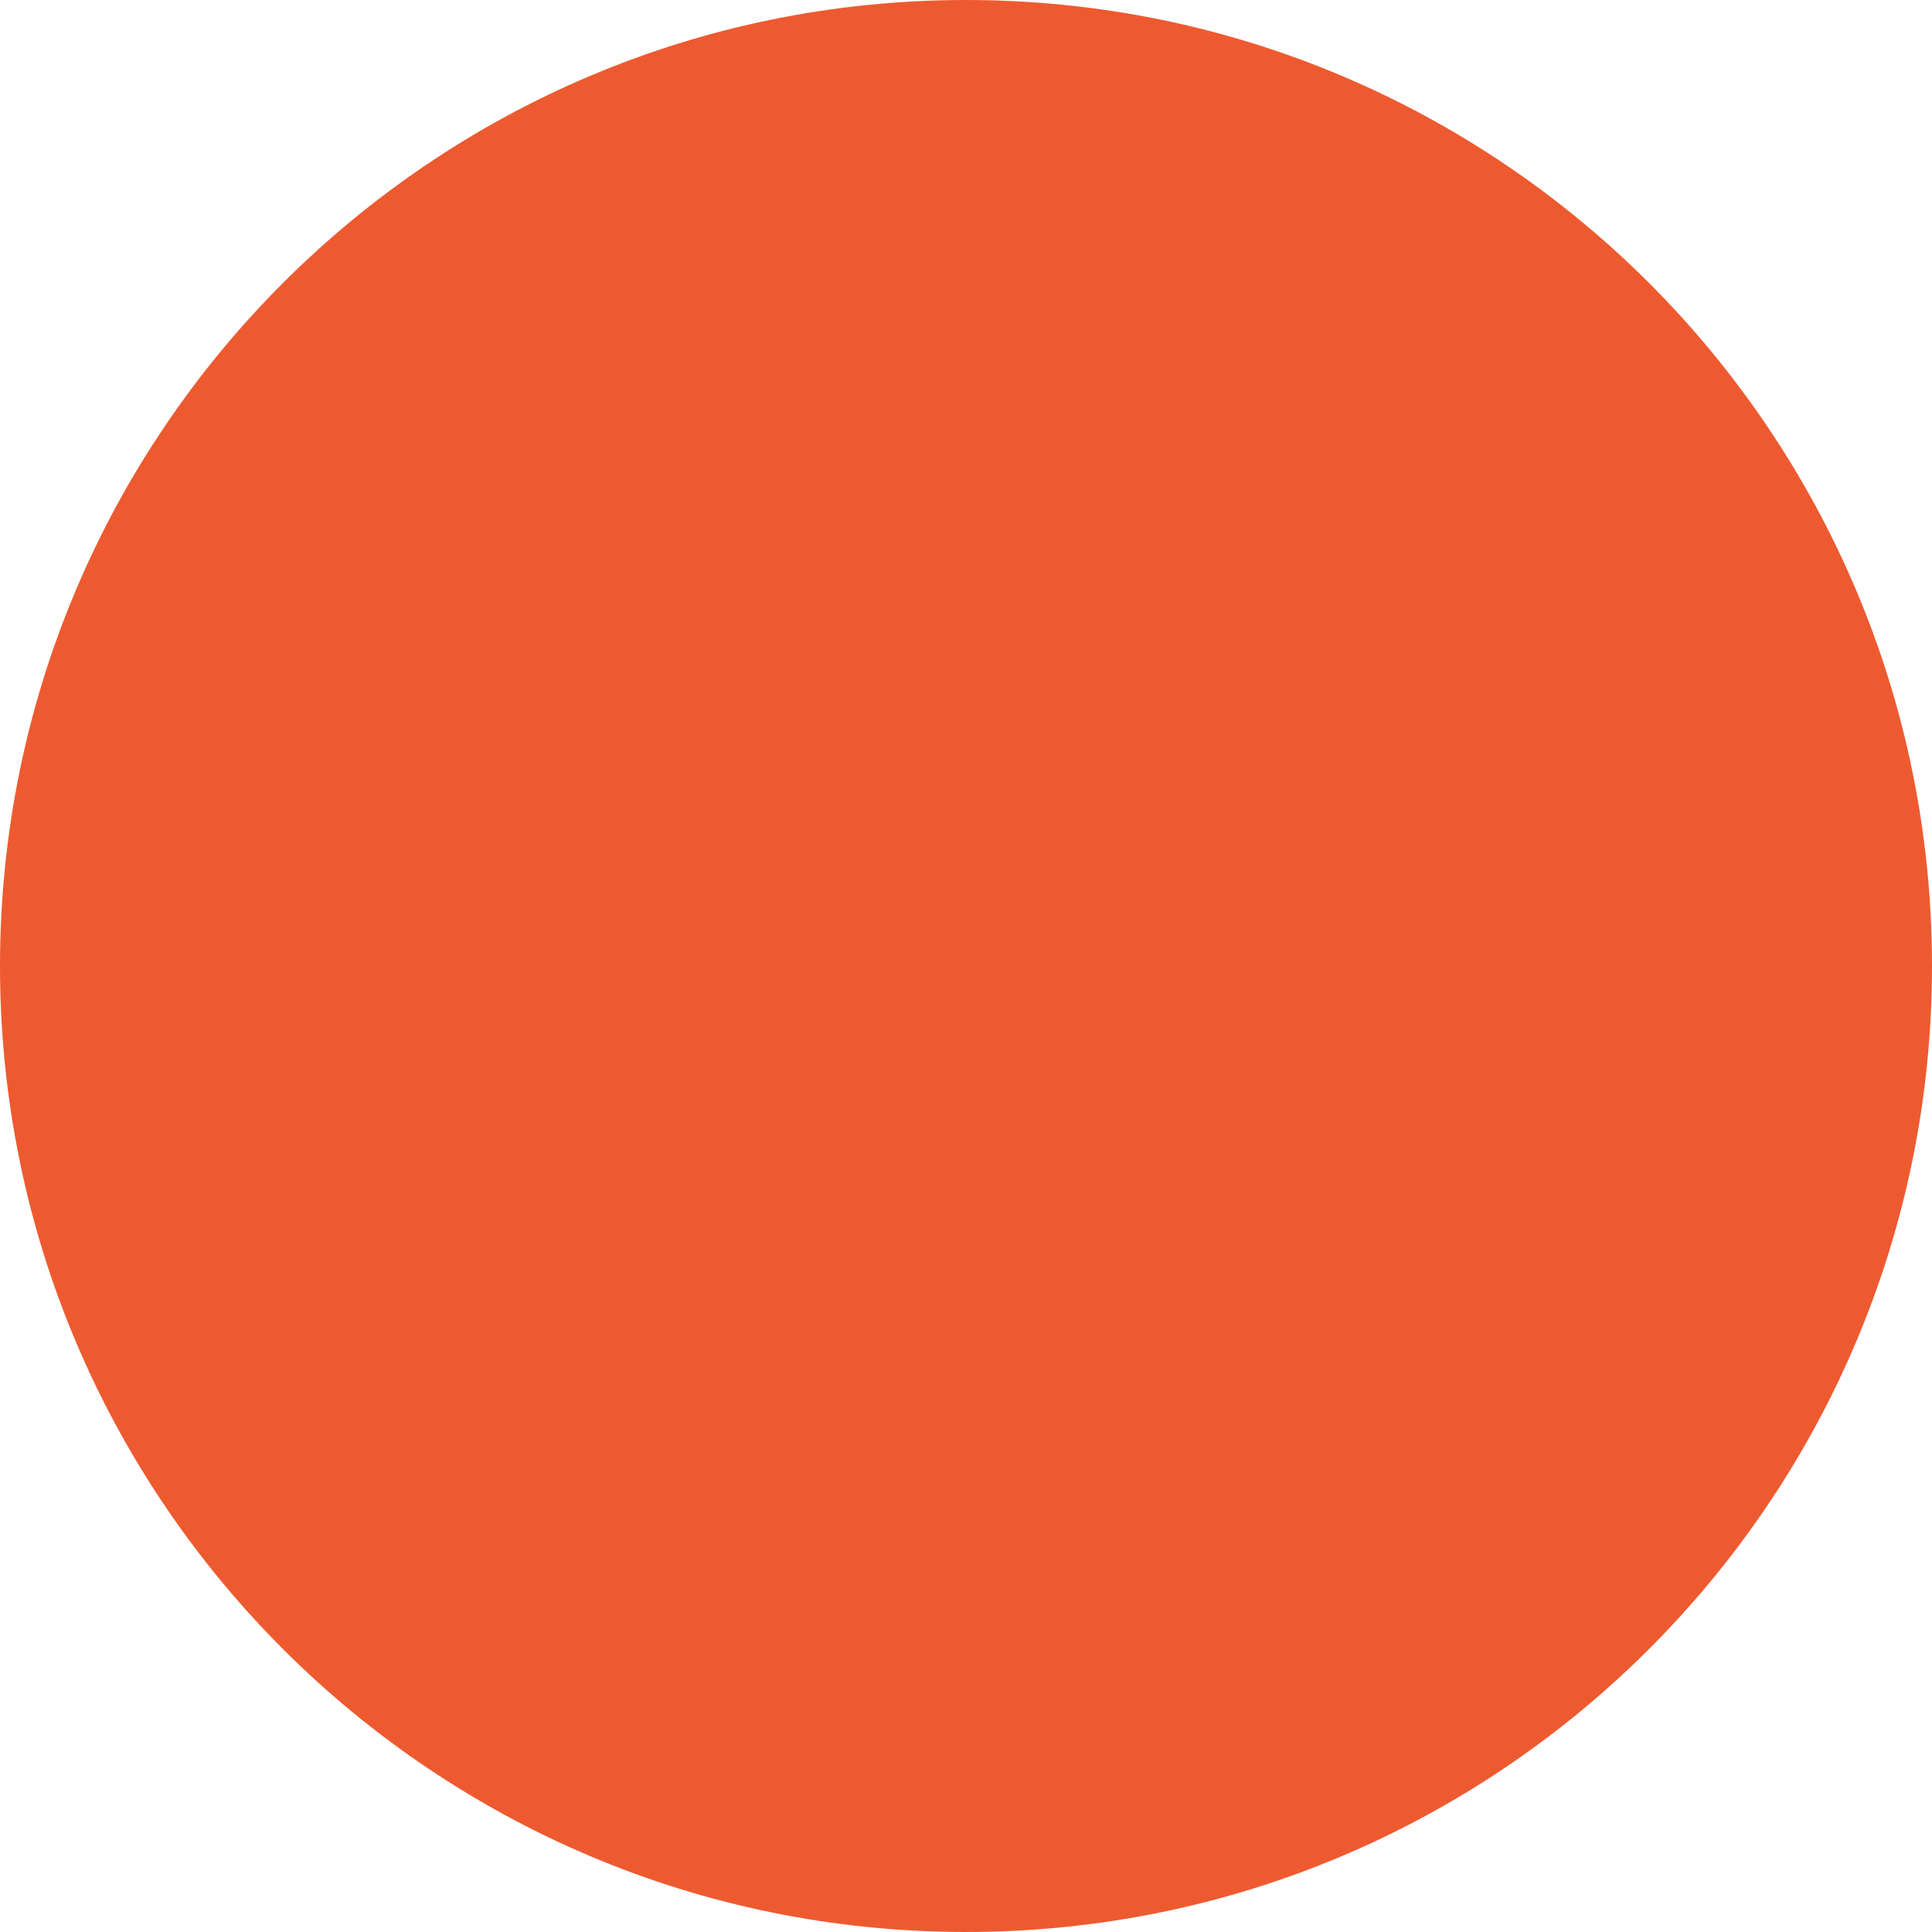
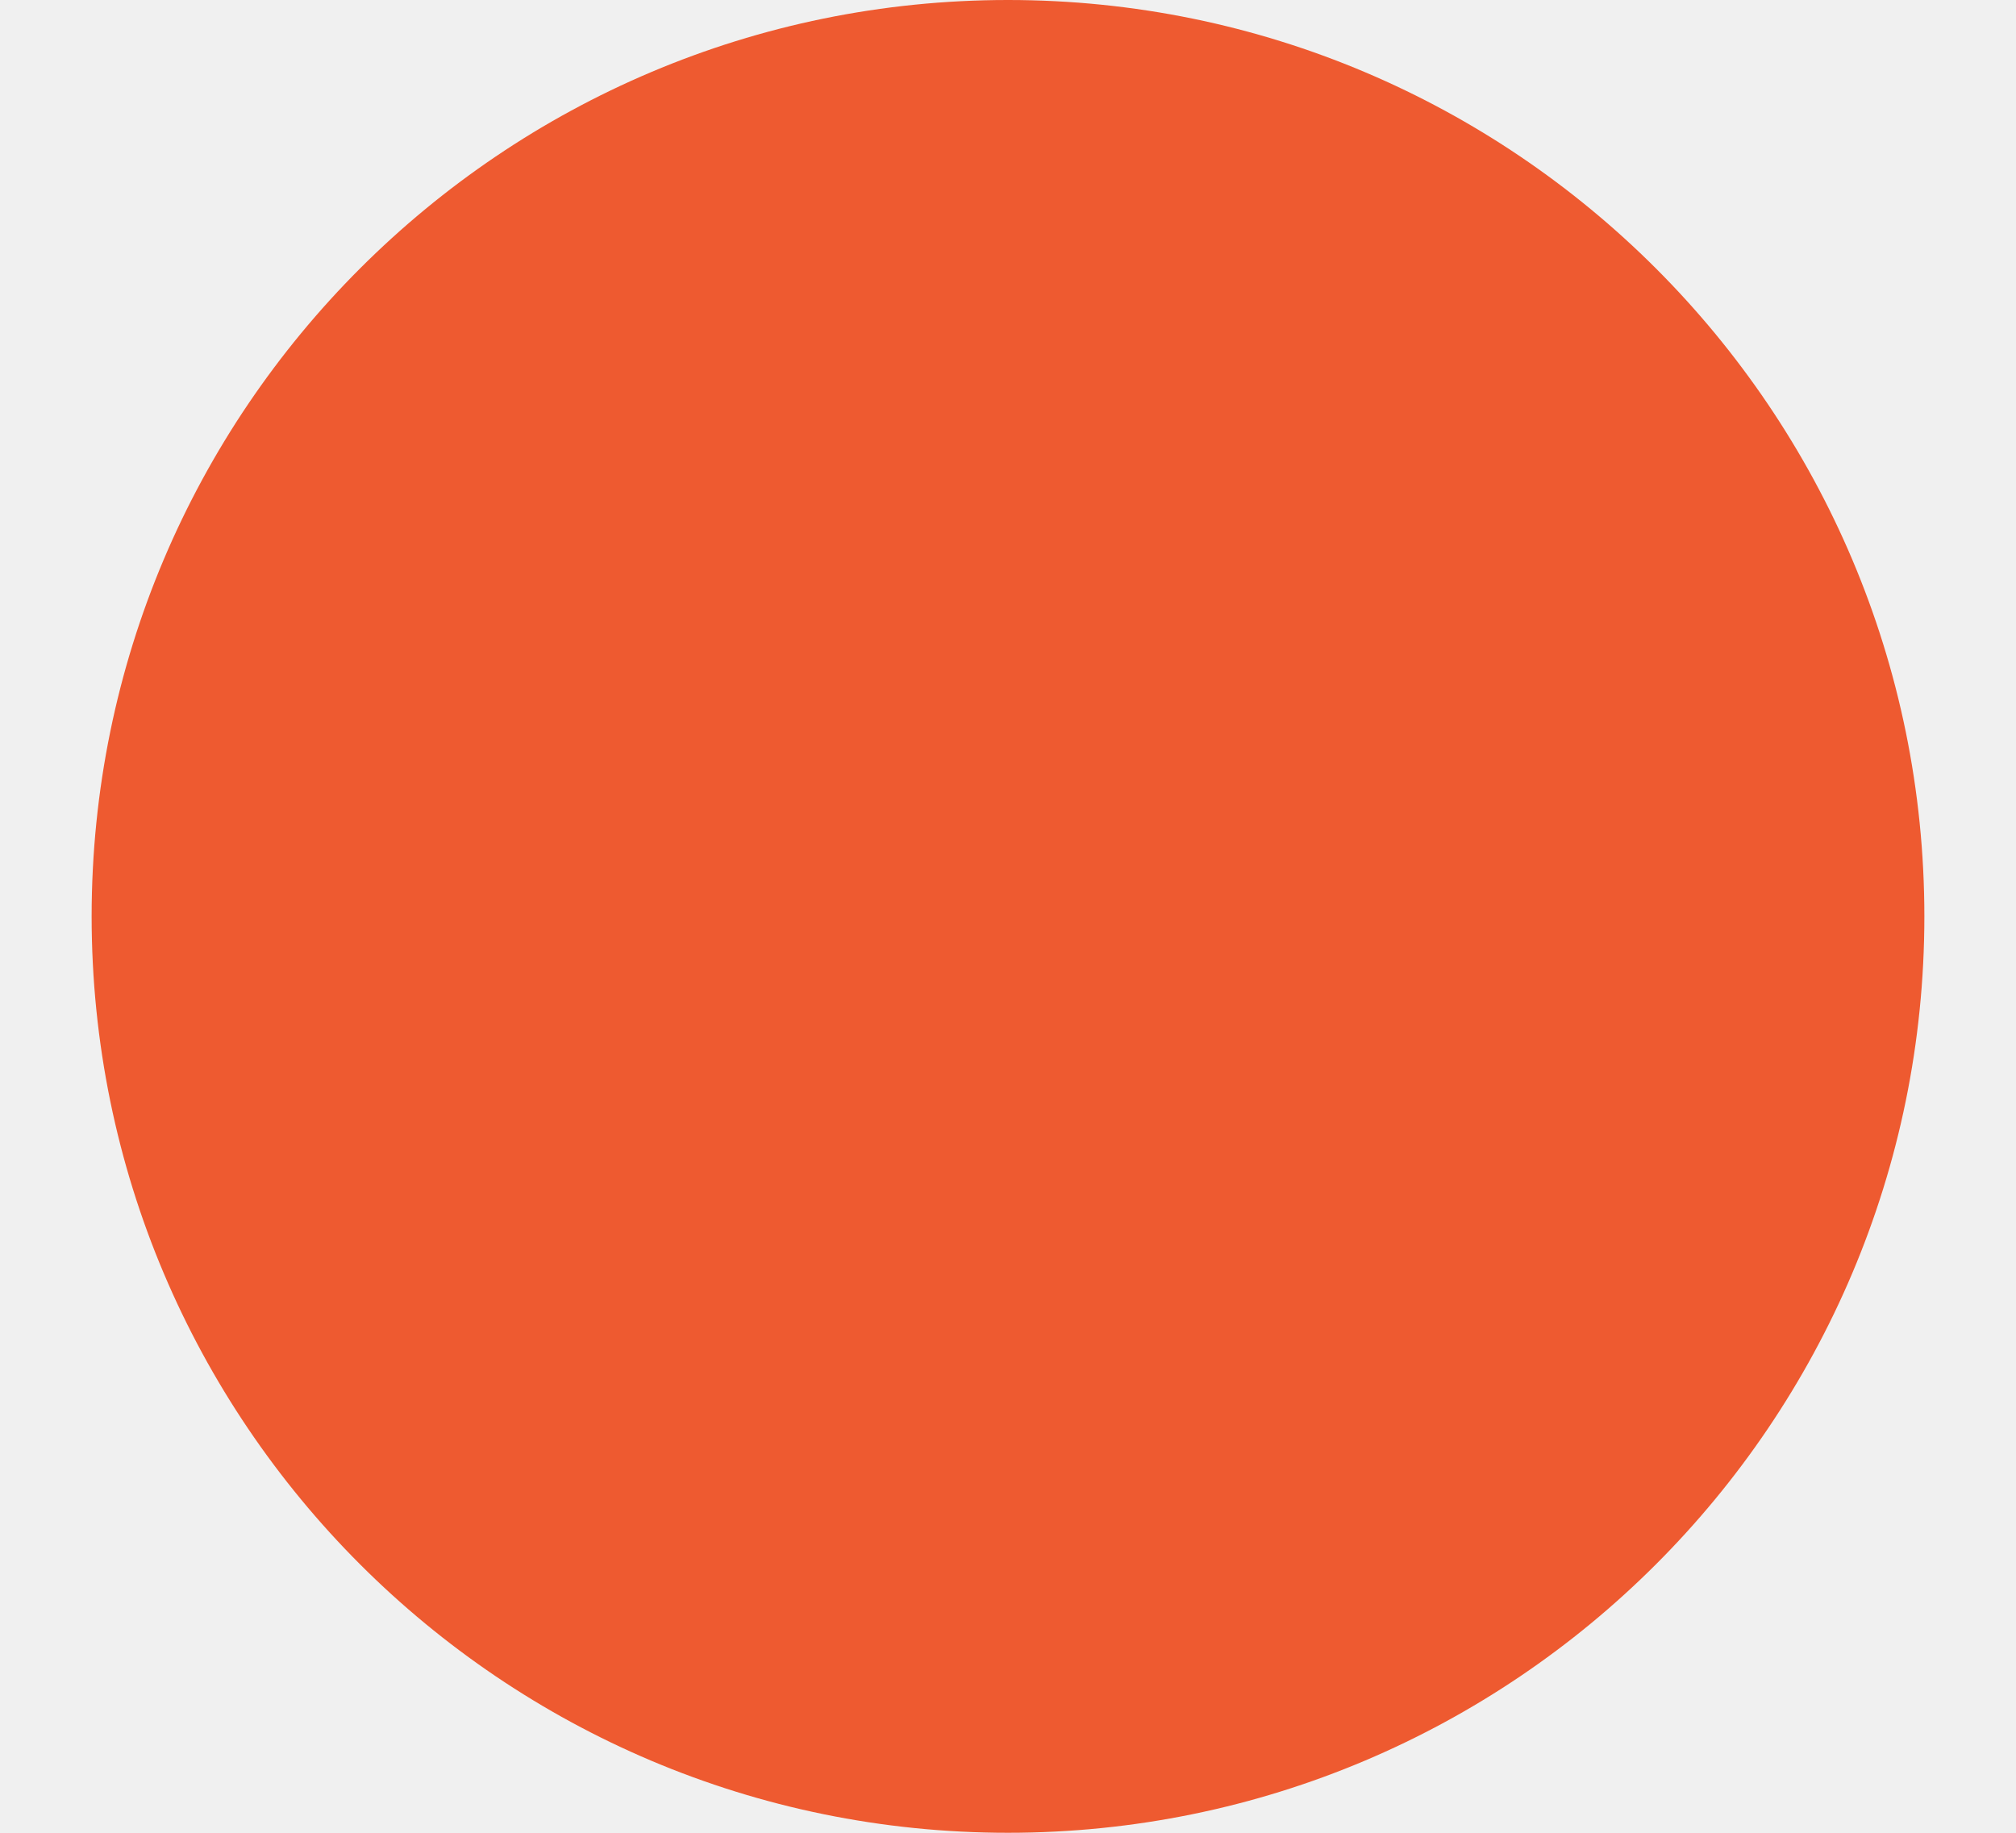
- <svg xmlns="http://www.w3.org/2000/svg" width="10" height="10" viewBox="0 0 10 10" fill="none">
-   <rect width="10" height="10" fill="#1E1E1E" />
-   <g id="Clip path group">
-     <mask id="mask0_0_1" style="mask-type:luminance" maskUnits="userSpaceOnUse" x="-22" y="-134" width="375" height="812">
-       <g id="clip-_20">
-         <path id="Vector" d="M353 -134H-22V678H353V-134Z" fill="white" />
-       </g>
-     </mask>
-     <g mask="url(#mask0_0_1)">
-       <g id="20">
-         <path id="Vector_2" d="M353 -134H-22V678H353V-134Z" fill="white" />
-         <g id="Notifications screen">
-           <path id="Ellipse 90" d="M5 10C7.761 10 10 7.761 10 5C10 2.239 7.761 0 5 0C2.239 0 0 2.239 0 5C0 7.761 2.239 10 5 10Z" fill="#EE5A30" />
-         </g>
-       </g>
-     </g>
-   </g>
+ <svg xmlns="http://www.w3.org/2000/svg" width="11" height="10" viewBox="0 0 11 10" fill="none">
+   <path id="Ellipse 106" d="M5.5 10C8.261 10 10.5 7.761 10.5 5C10.5 2.239 8.261 0 5.5 0C2.739 0 0.5 2.239 0.5 5C0.5 7.761 2.739 10 5.5 10Z" fill="#EE5A30" />
</svg>
